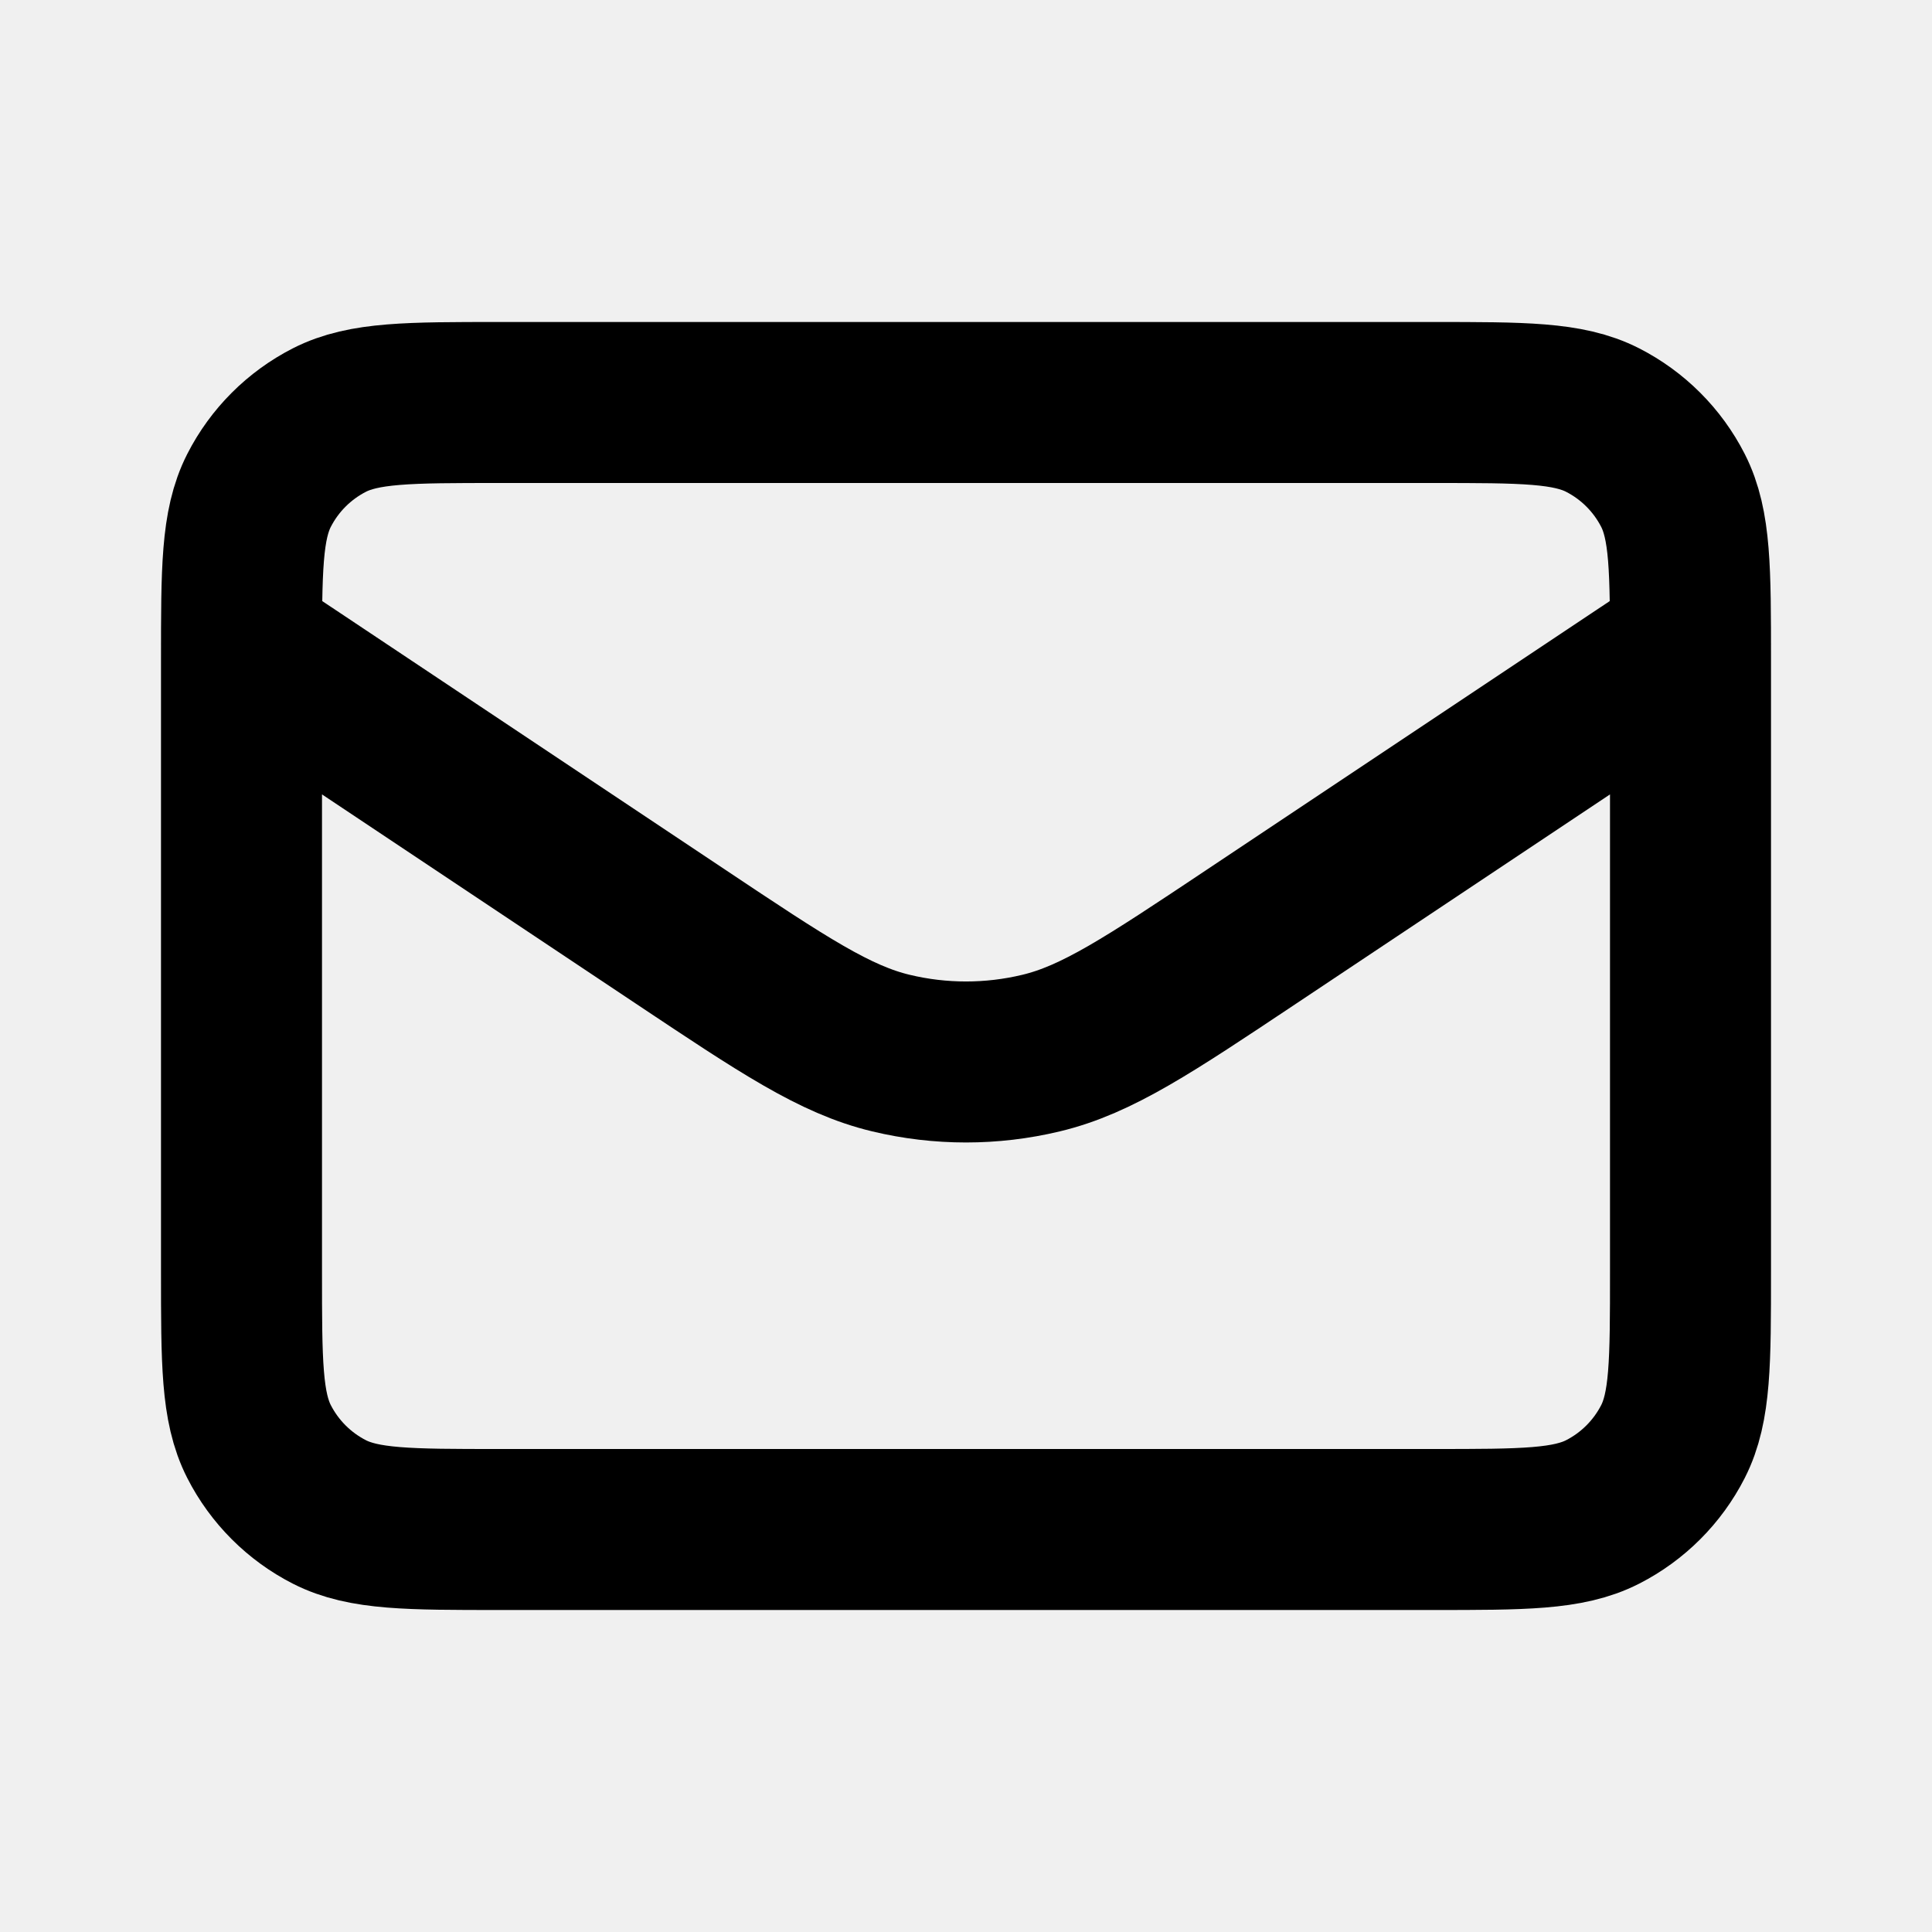
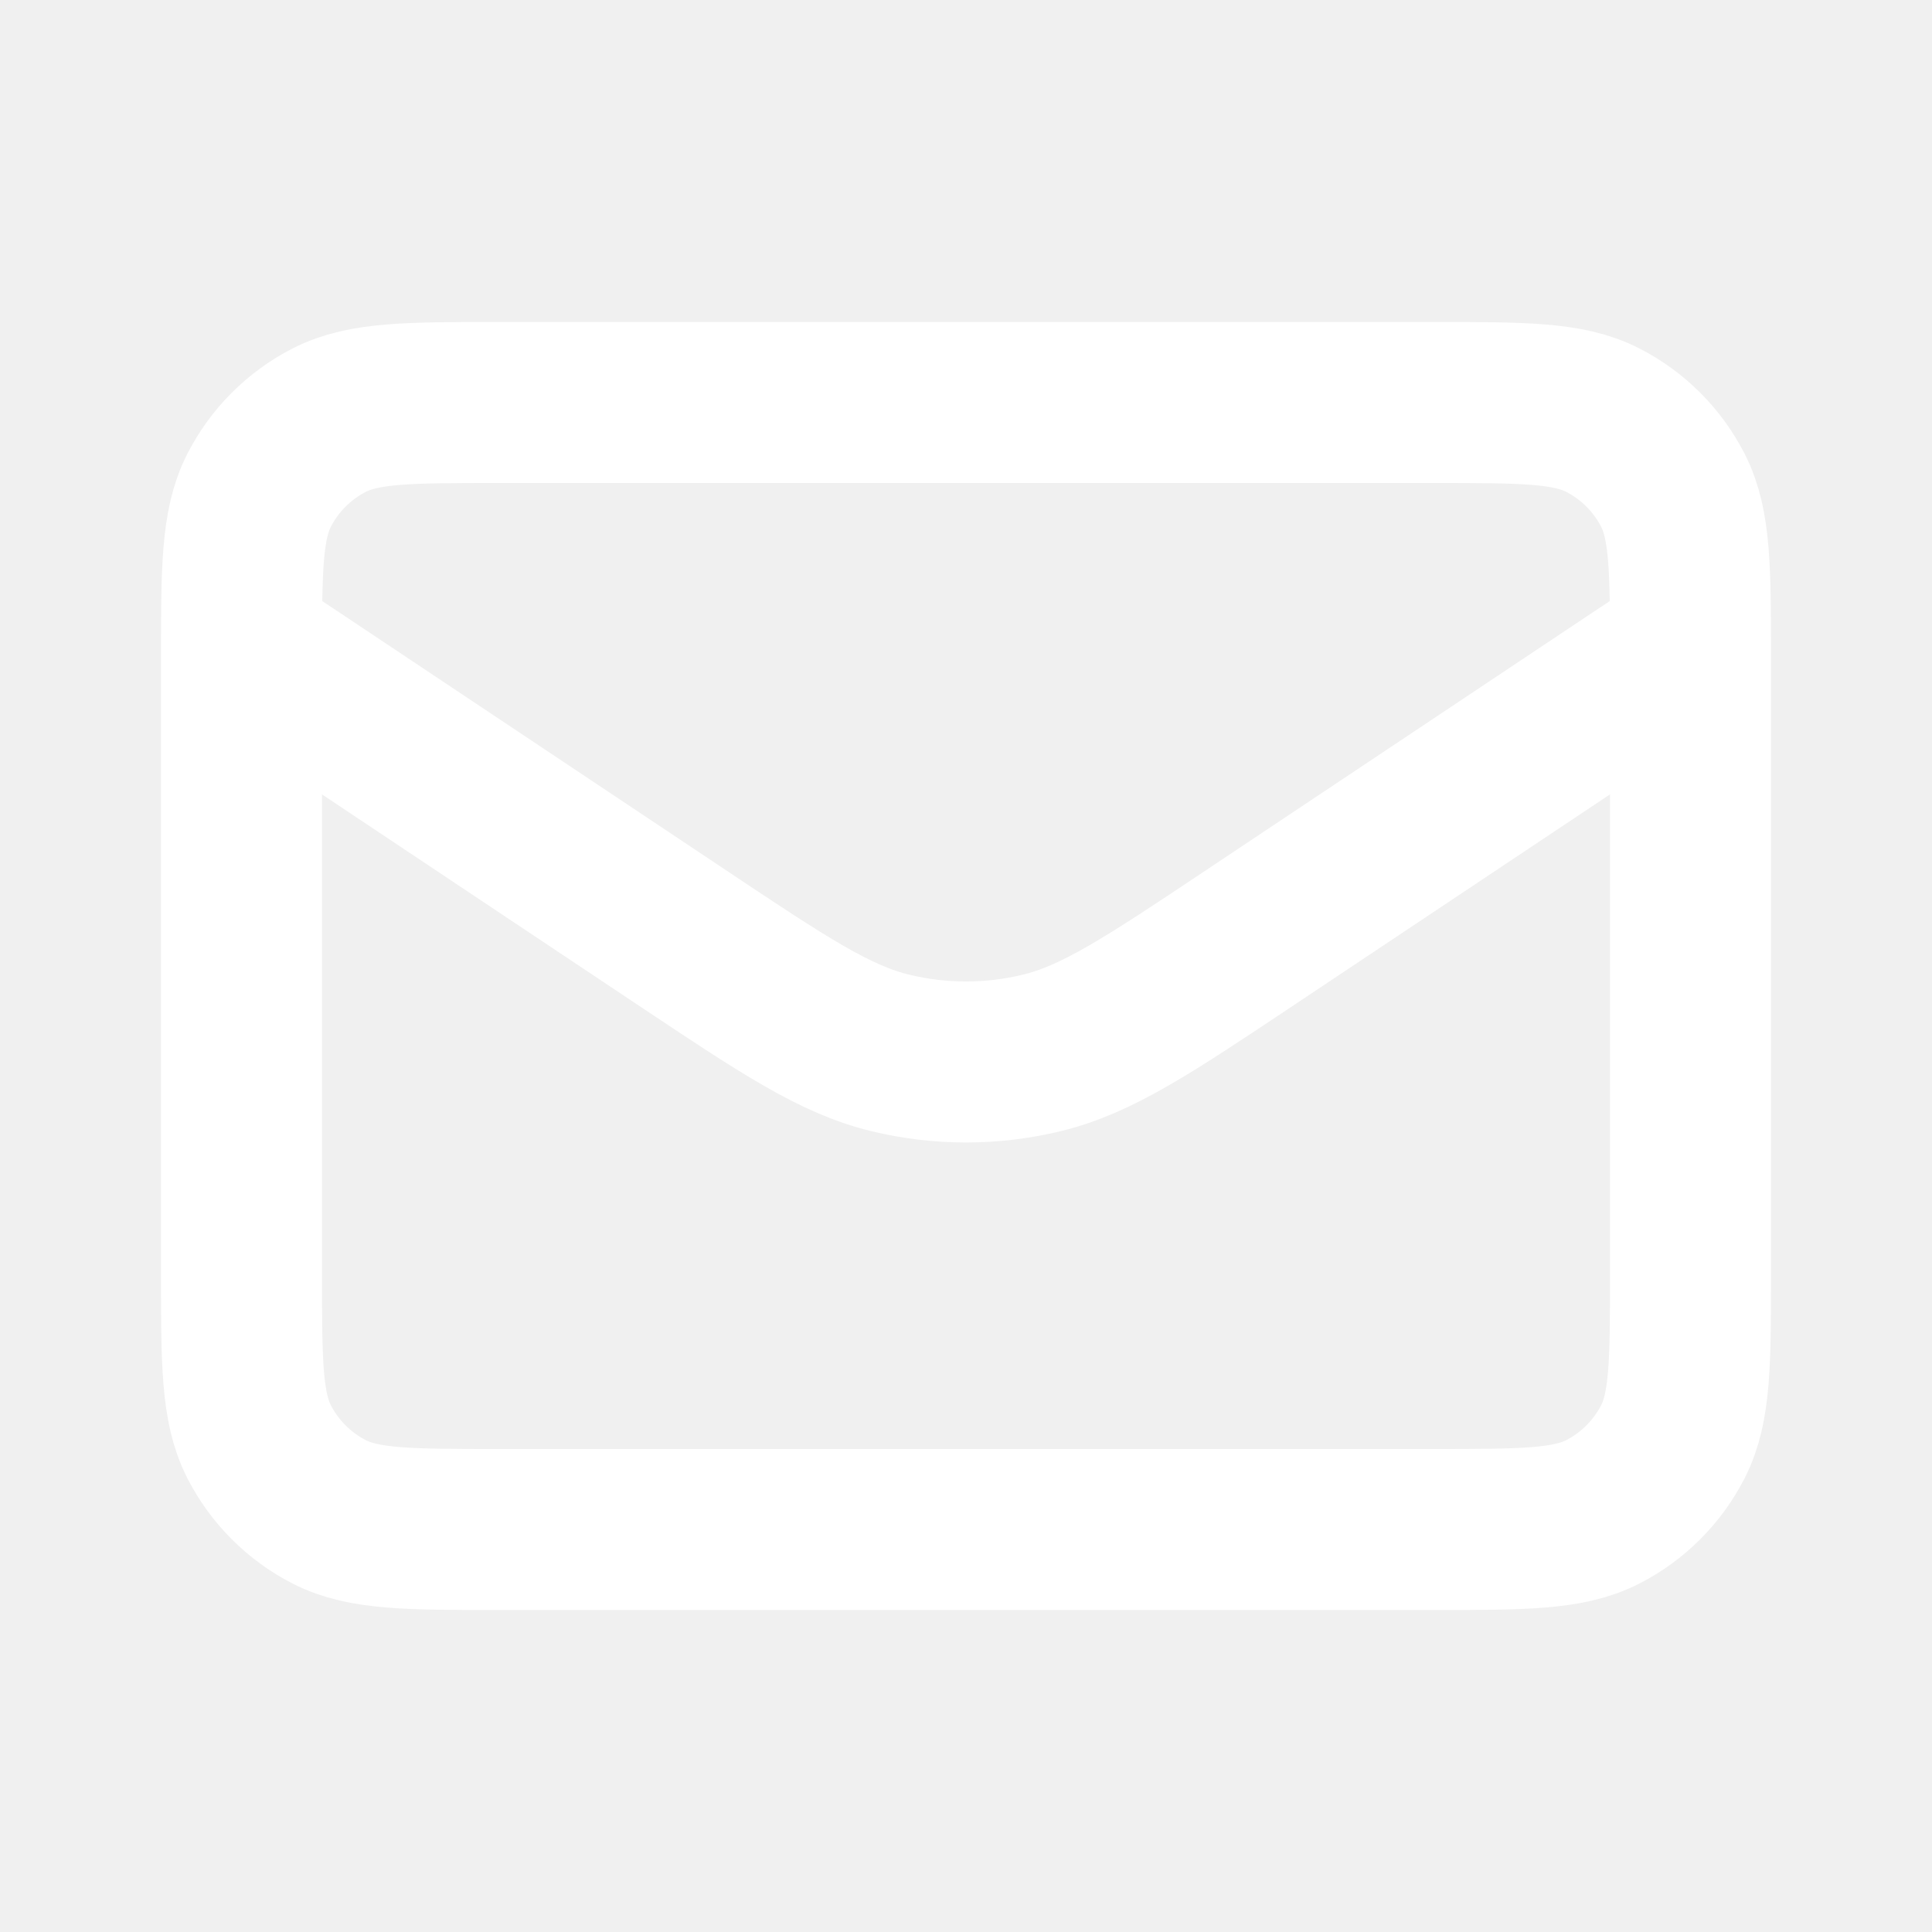
<svg xmlns="http://www.w3.org/2000/svg" width="64px" height="64px" viewBox="0 0 24 24" fill="none">
  <g id="SVGRepo_bgCarrier" stroke-width="0" />
  <g id="SVGRepo_tracerCarrier" stroke-linecap="round" stroke-linejoin="round" />
  <g id="SVGRepo_iconCarrier">
-     <path d="M3 8L8.45 11.633C9.733 12.489 10.374 12.916 11.068 13.082C11.681 13.229 12.319 13.229 12.932 13.082C13.626 12.916 14.267 12.489 15.55 11.633L21 8M6.2 19H17.8C18.92 19 19.48 19 19.908 18.782C20.284 18.59 20.59 18.284 20.782 17.908C21 17.48 21 16.92 21 15.8V8.2C21 7.08 21 6.52 20.782 6.092C20.59 5.716 20.284 5.41 19.908 5.218C19.48 5 18.92 5 17.8 5H6.2C5.08 5 4.52 5 4.092 5.218C3.716 5.41 3.41 5.716 3.218 6.092C3 6.52 3 7.08 3 8.2V15.8C3 16.92 3 17.48 3.218 17.908C3.41 18.284 3.716 18.59 4.092 18.782C4.52 19 5.08 19 6.2 19Z" stroke="#000000" stroke-width="2" stroke-linecap="round" stroke-linejoin="round" />
+     <path d="M3 8L8.45 11.633C9.733 12.489 10.374 12.916 11.068 13.082C11.681 13.229 12.319 13.229 12.932 13.082C13.626 12.916 14.267 12.489 15.55 11.633L21 8M6.2 19H17.8C18.92 19 19.48 19 19.908 18.782C20.284 18.59 20.59 18.284 20.782 17.908C21 17.48 21 16.92 21 15.8V8.2C21 7.08 21 6.52 20.782 6.092C20.59 5.716 20.284 5.41 19.908 5.218C19.48 5 18.92 5 17.8 5H6.2C5.08 5 4.52 5 4.092 5.218C3.716 5.41 3.41 5.716 3.218 6.092C3 6.52 3 7.08 3 8.2V15.8C3 16.92 3 17.48 3.218 17.908C3.41 18.284 3.716 18.59 4.092 18.782C4.52 19 5.08 19 6.2 19Z" stroke="#ffffff" stroke-width="2" stroke-linecap="round" stroke-linejoin="round" />
  </g>
</svg>
